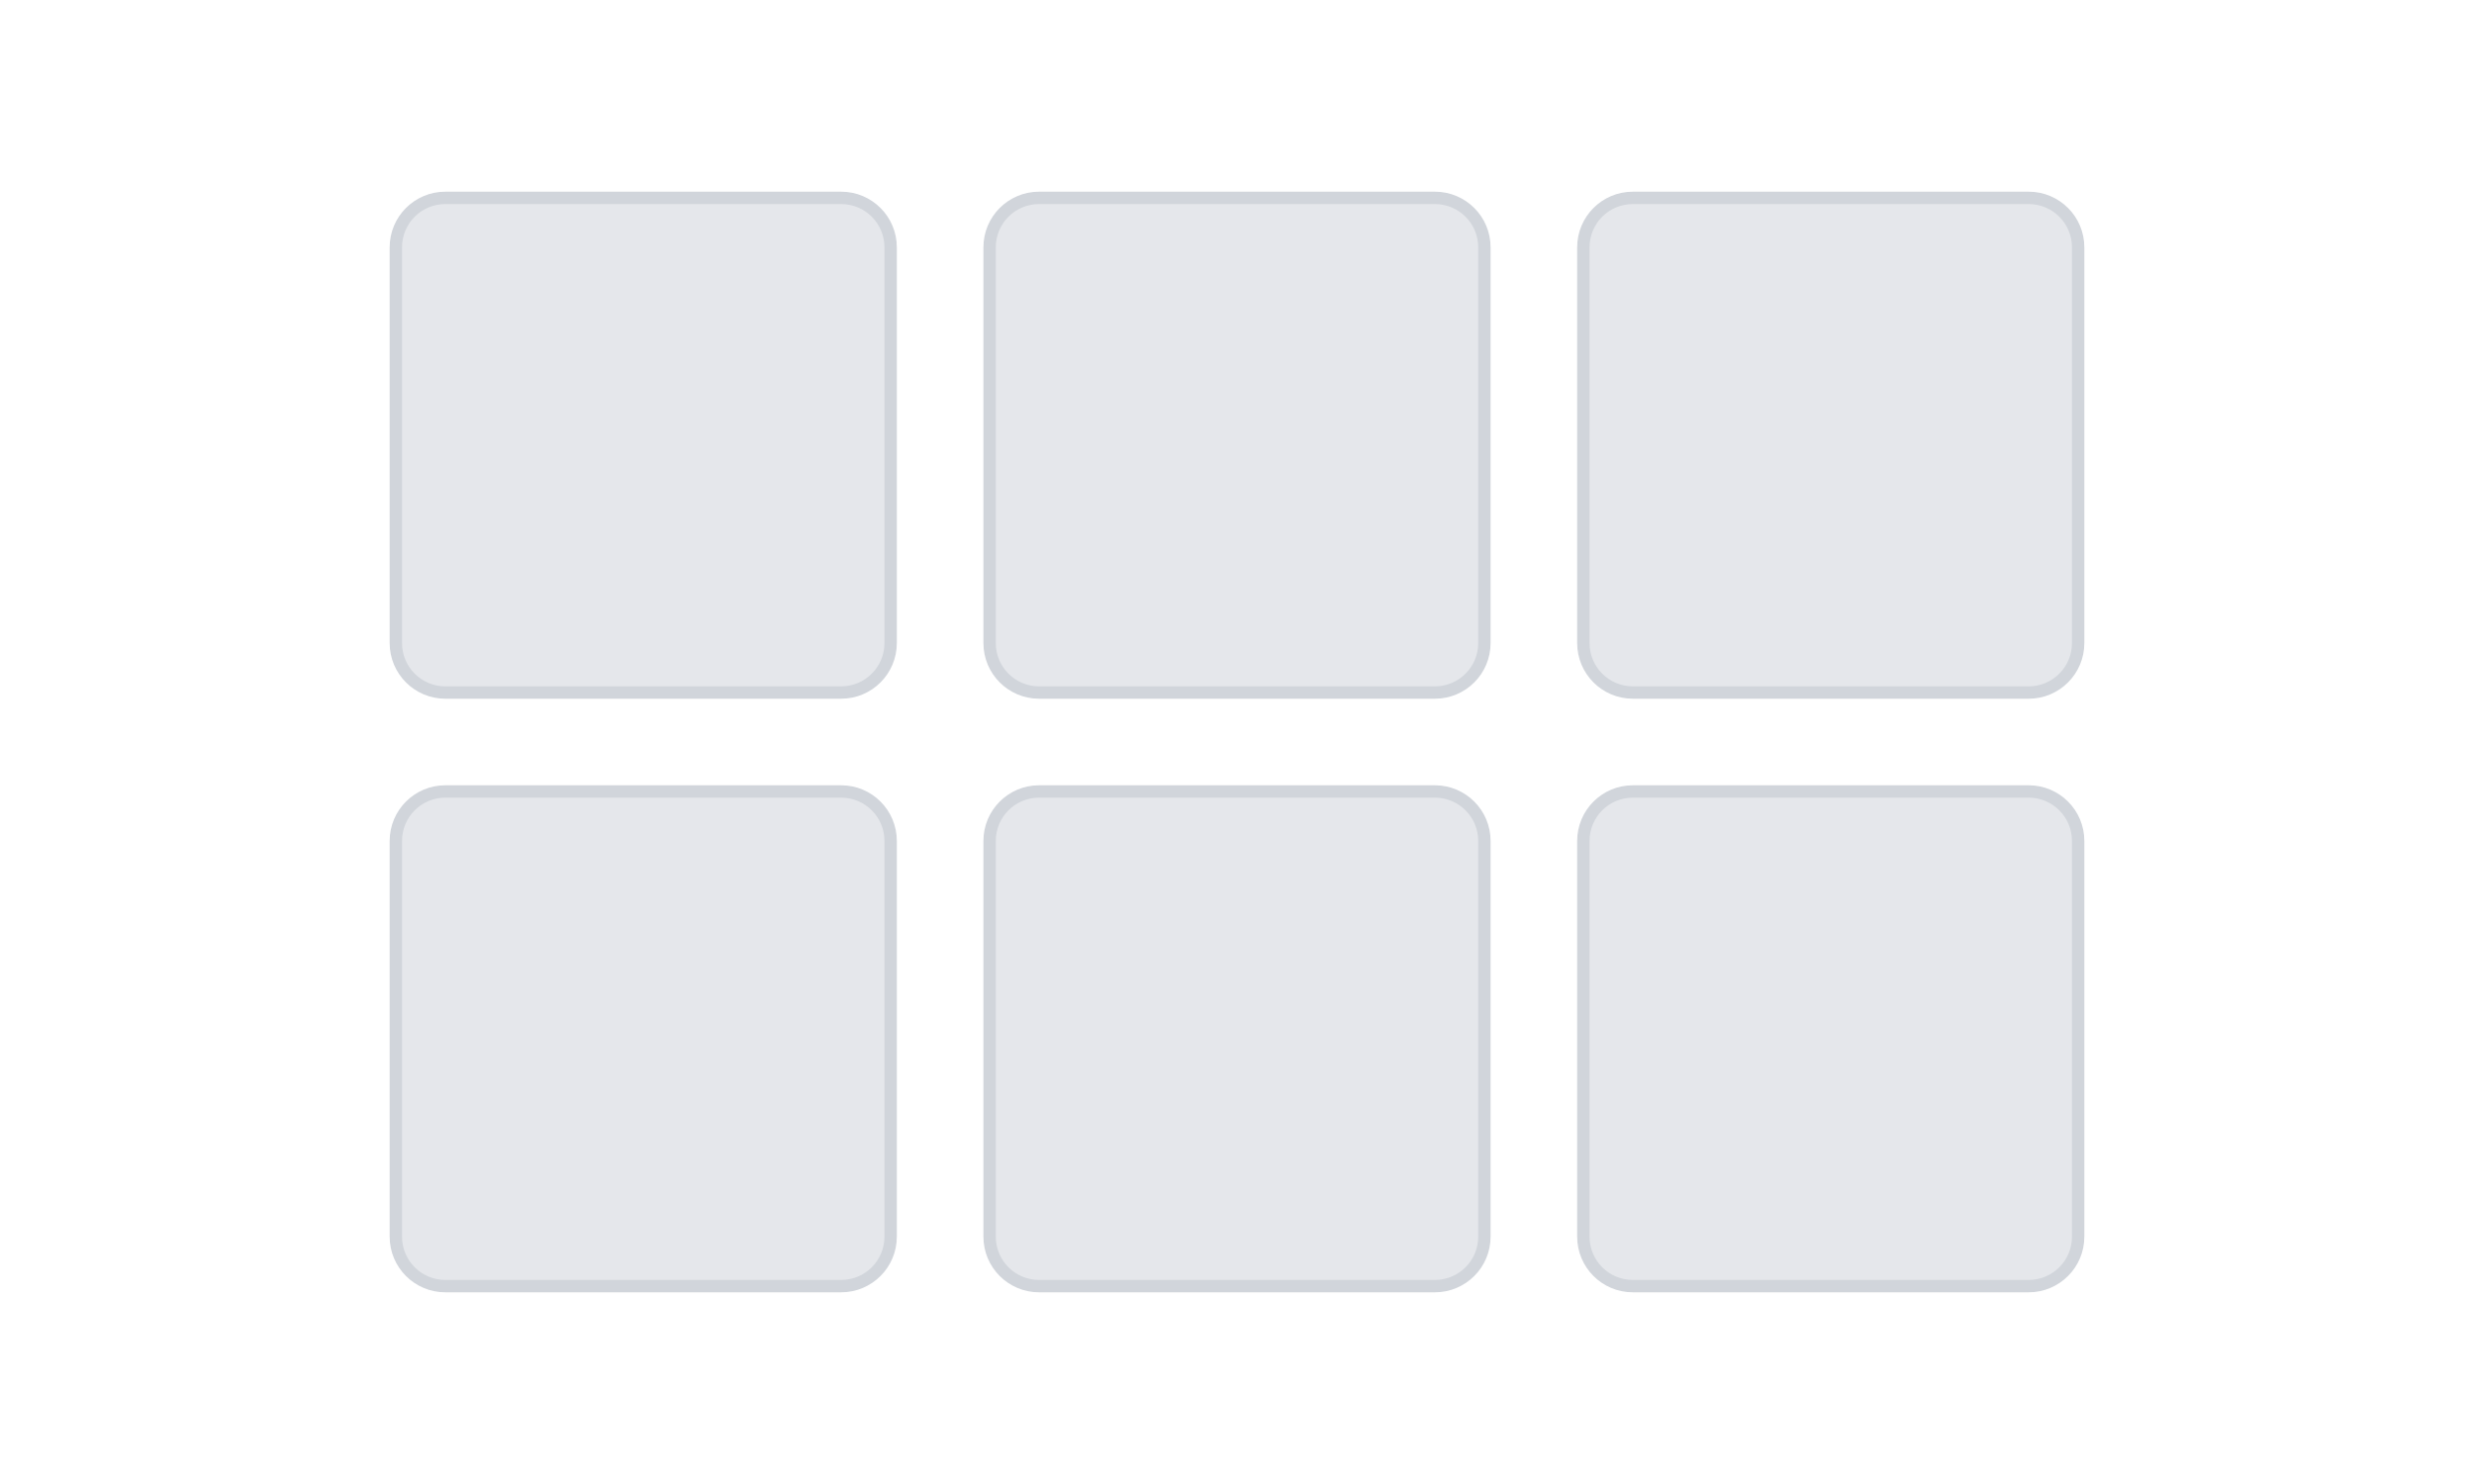
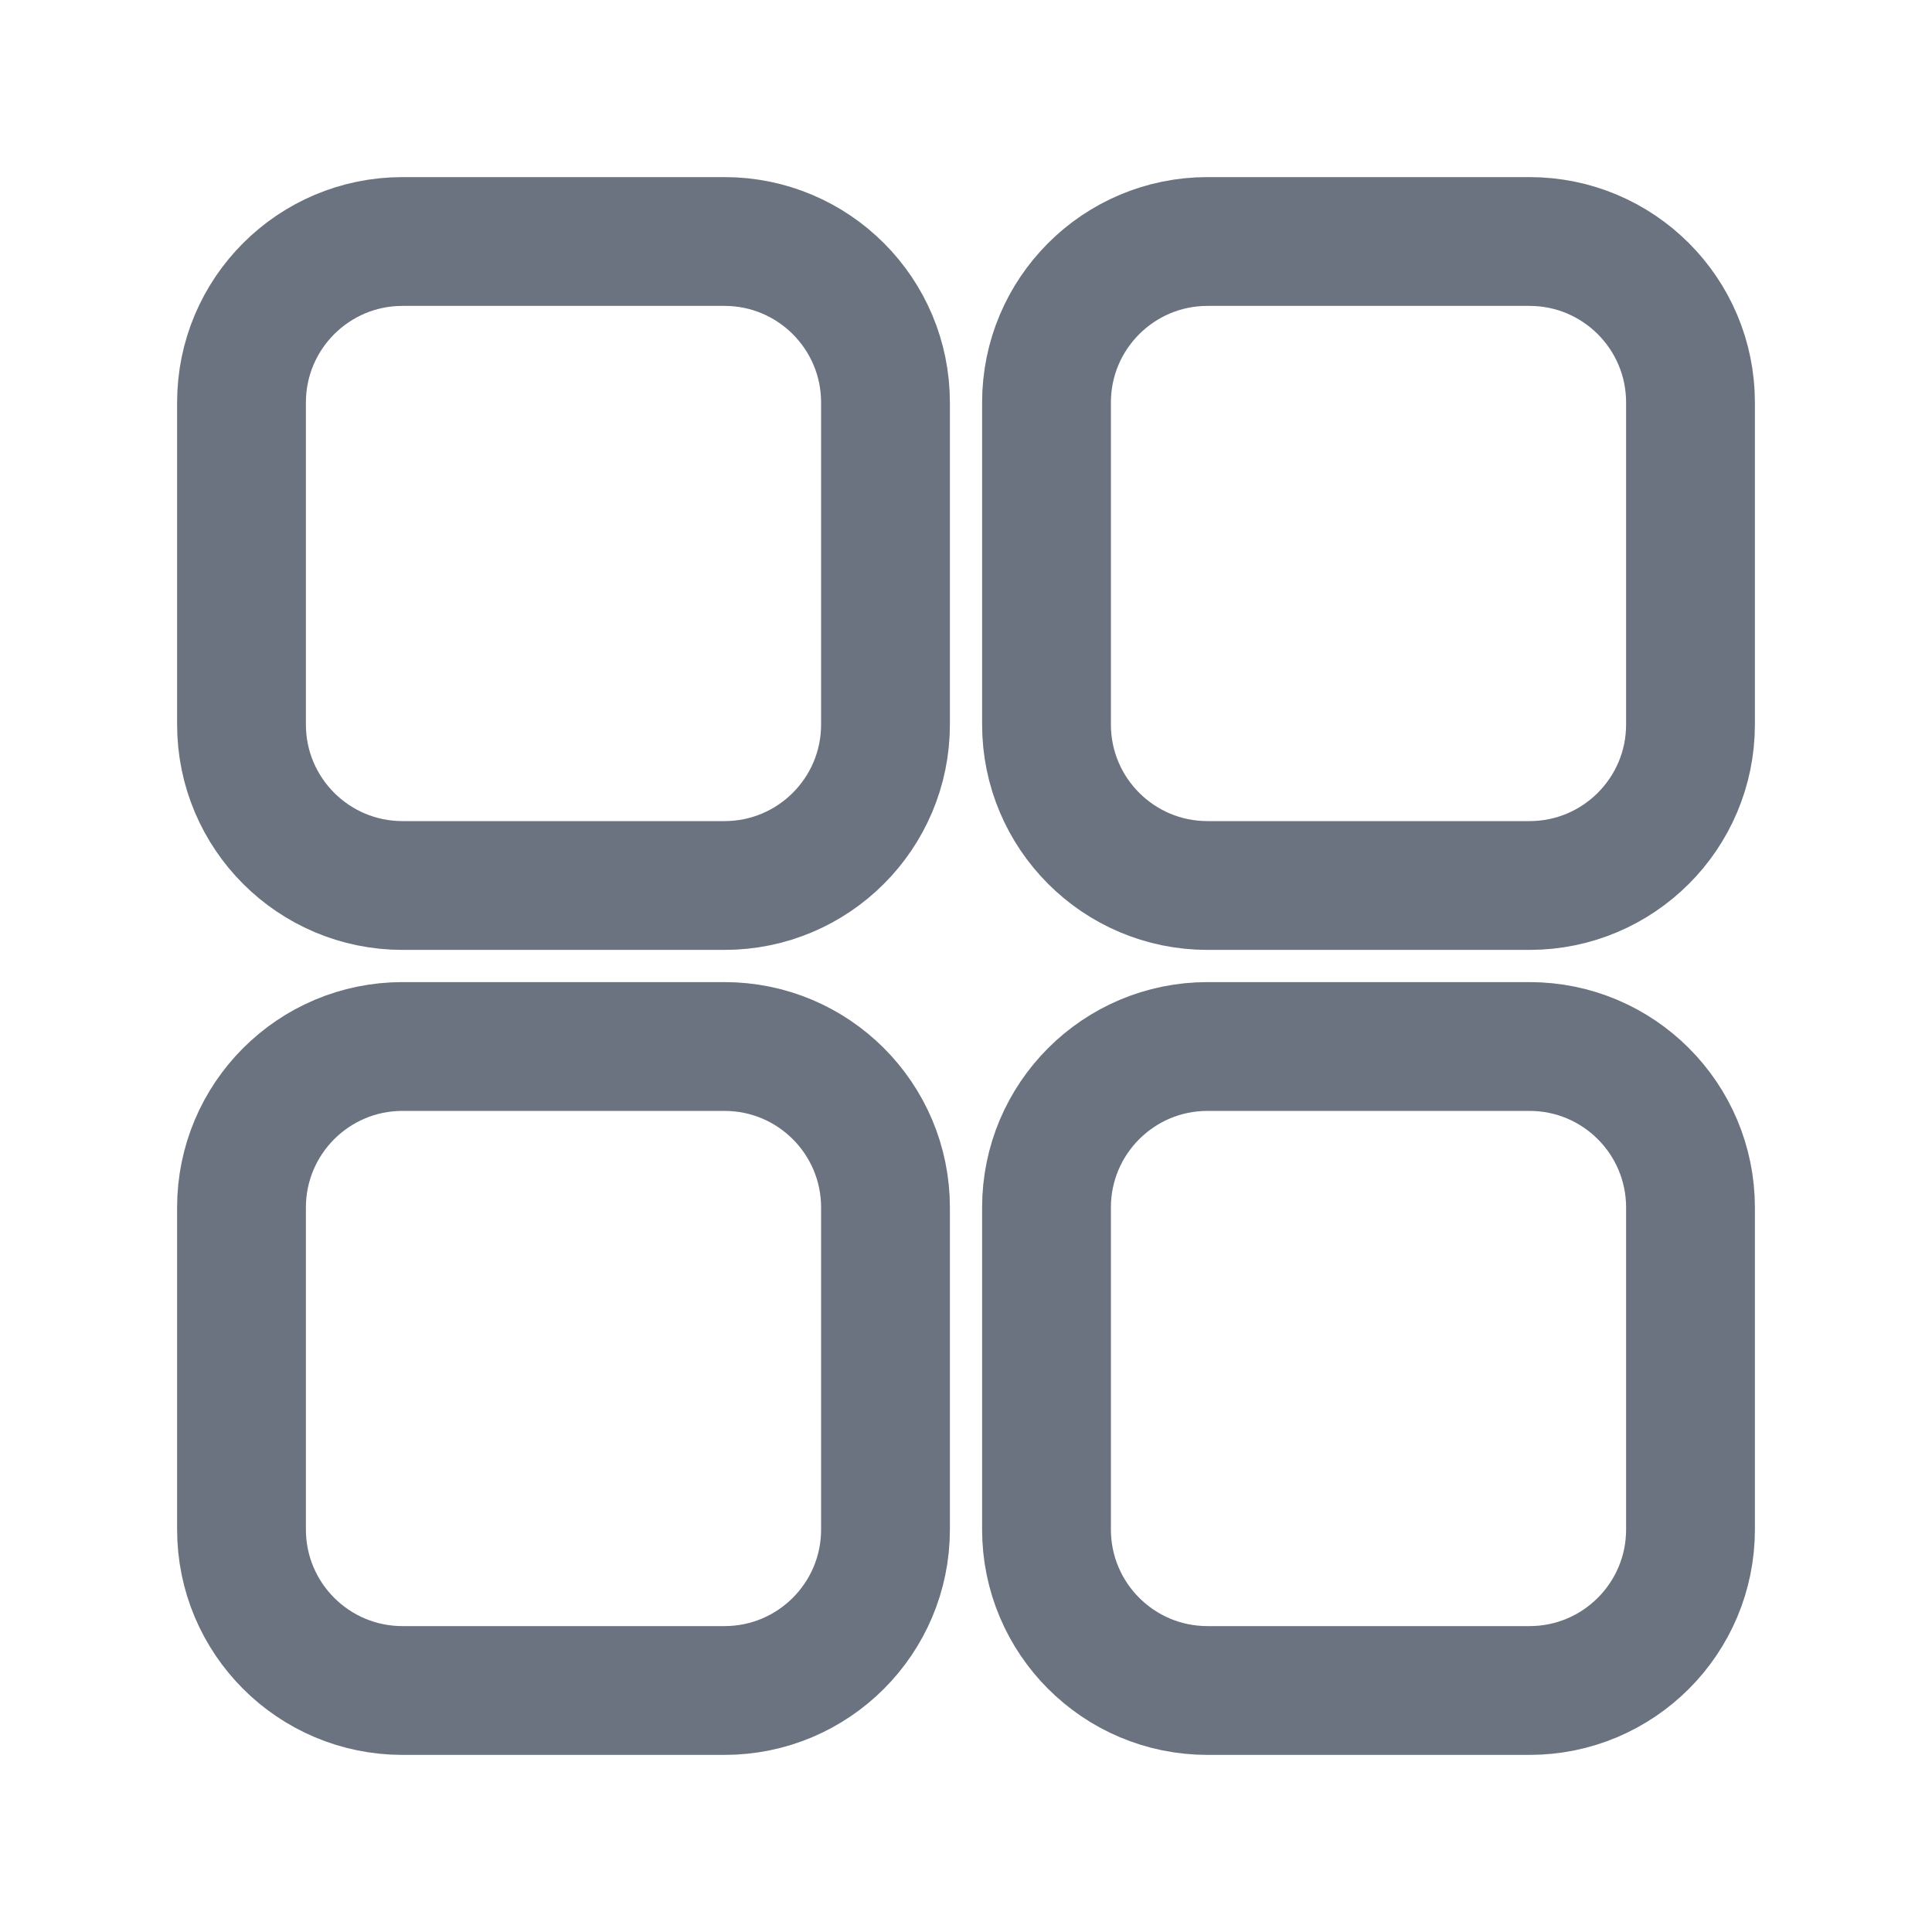
- <svg xmlns="http://www.w3.org/2000/svg" id="Layer_1" version="1.1" viewBox="0 0 200 120">
-   <defs>
-     <style>
-       .st0 {
-         fill: #e5e7eb;
-         stroke: #d1d5db;
-       }
-     </style>
-   </defs>
-   <rect class="st0" x="32" y="16" width="40" height="40" rx="4" ry="4" />
-   <rect class="st0" x="80" y="16" width="40" height="40" rx="4" ry="4" />
-   <rect class="st0" x="128" y="16" width="40" height="40" rx="4" ry="4" />
-   <rect class="st0" x="32" y="64" width="40" height="40" rx="4" ry="4" />
-   <rect class="st0" x="80" y="64" width="40" height="40" rx="4" ry="4" />
-   <rect class="st0" x="128" y="64" width="40" height="40" rx="4" ry="4" />
+ <svg xmlns="http://www.w3.org/2000/svg" viewBox="0 0 24 24" fill="none" stroke="#6b7280" stroke-width="1.6" stroke-linejoin="round" stroke-linecap="round">
+   <rect x="3" y="3" width="8" height="8" rx="2" />
+   <rect x="13" y="3" width="8" height="8" rx="2" />
+   <rect x="3" y="13" width="8" height="8" rx="2" />
+   <rect x="13" y="13" width="8" height="8" rx="2" />
</svg>
